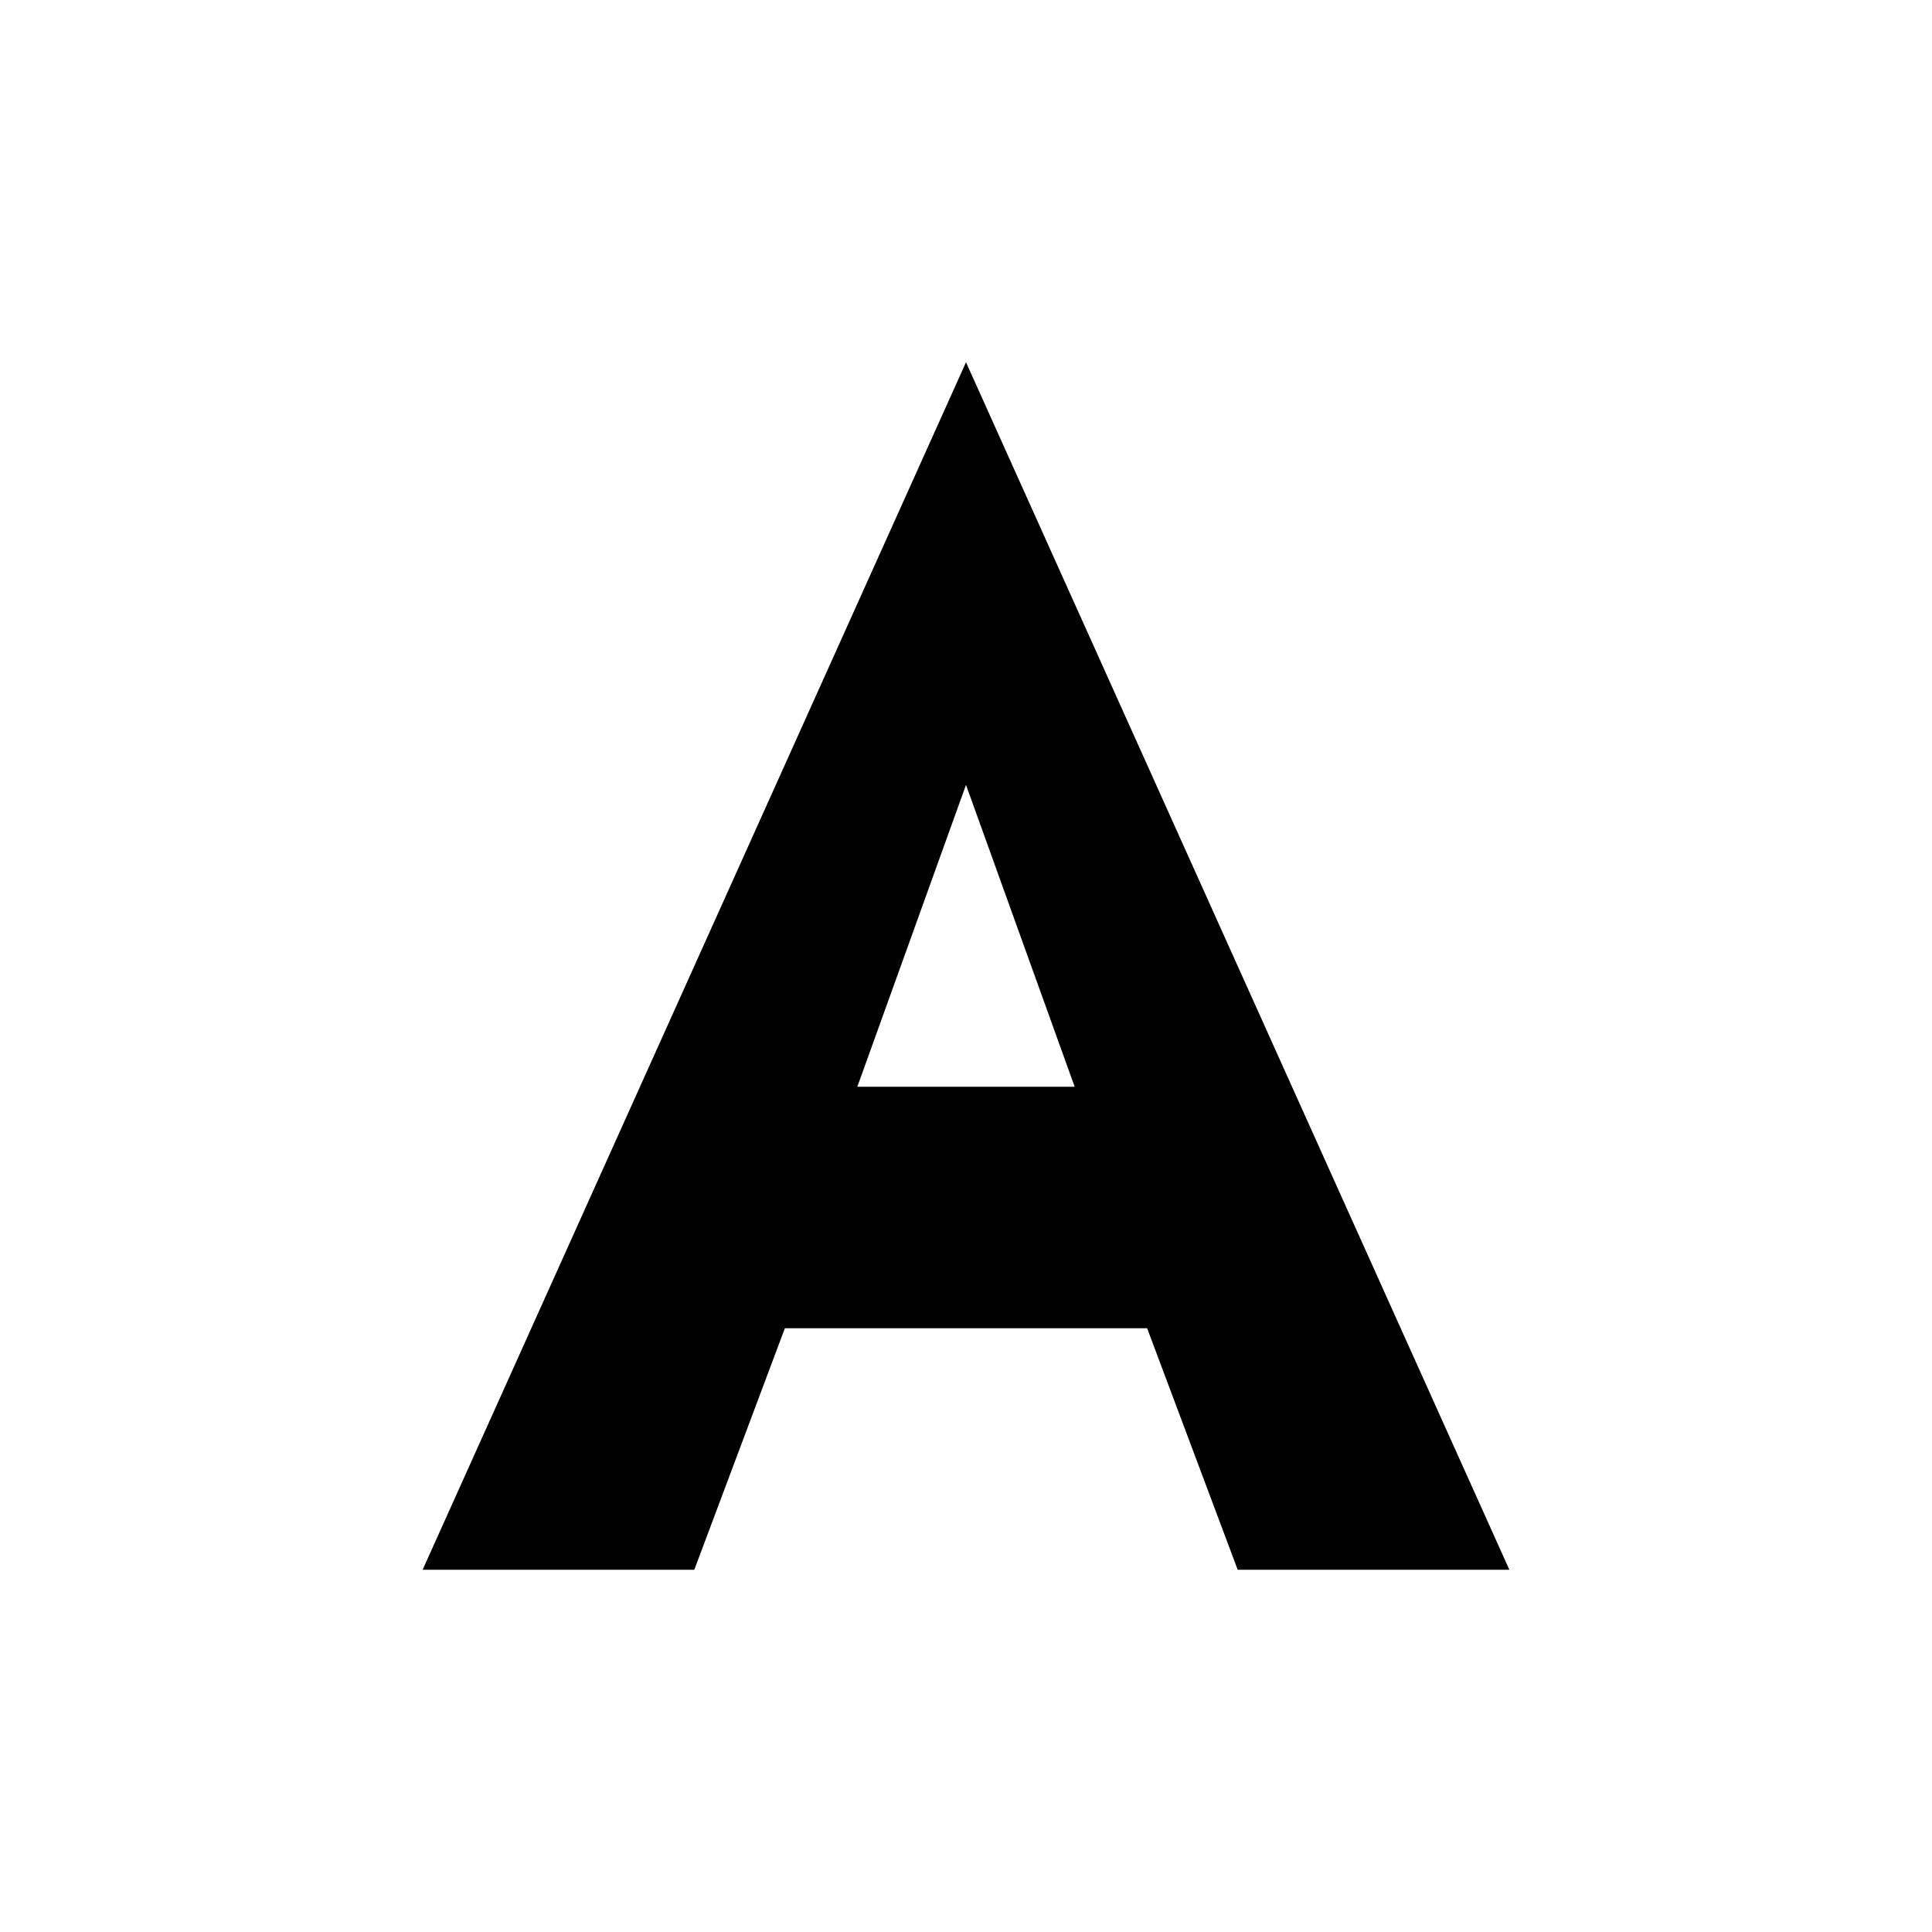
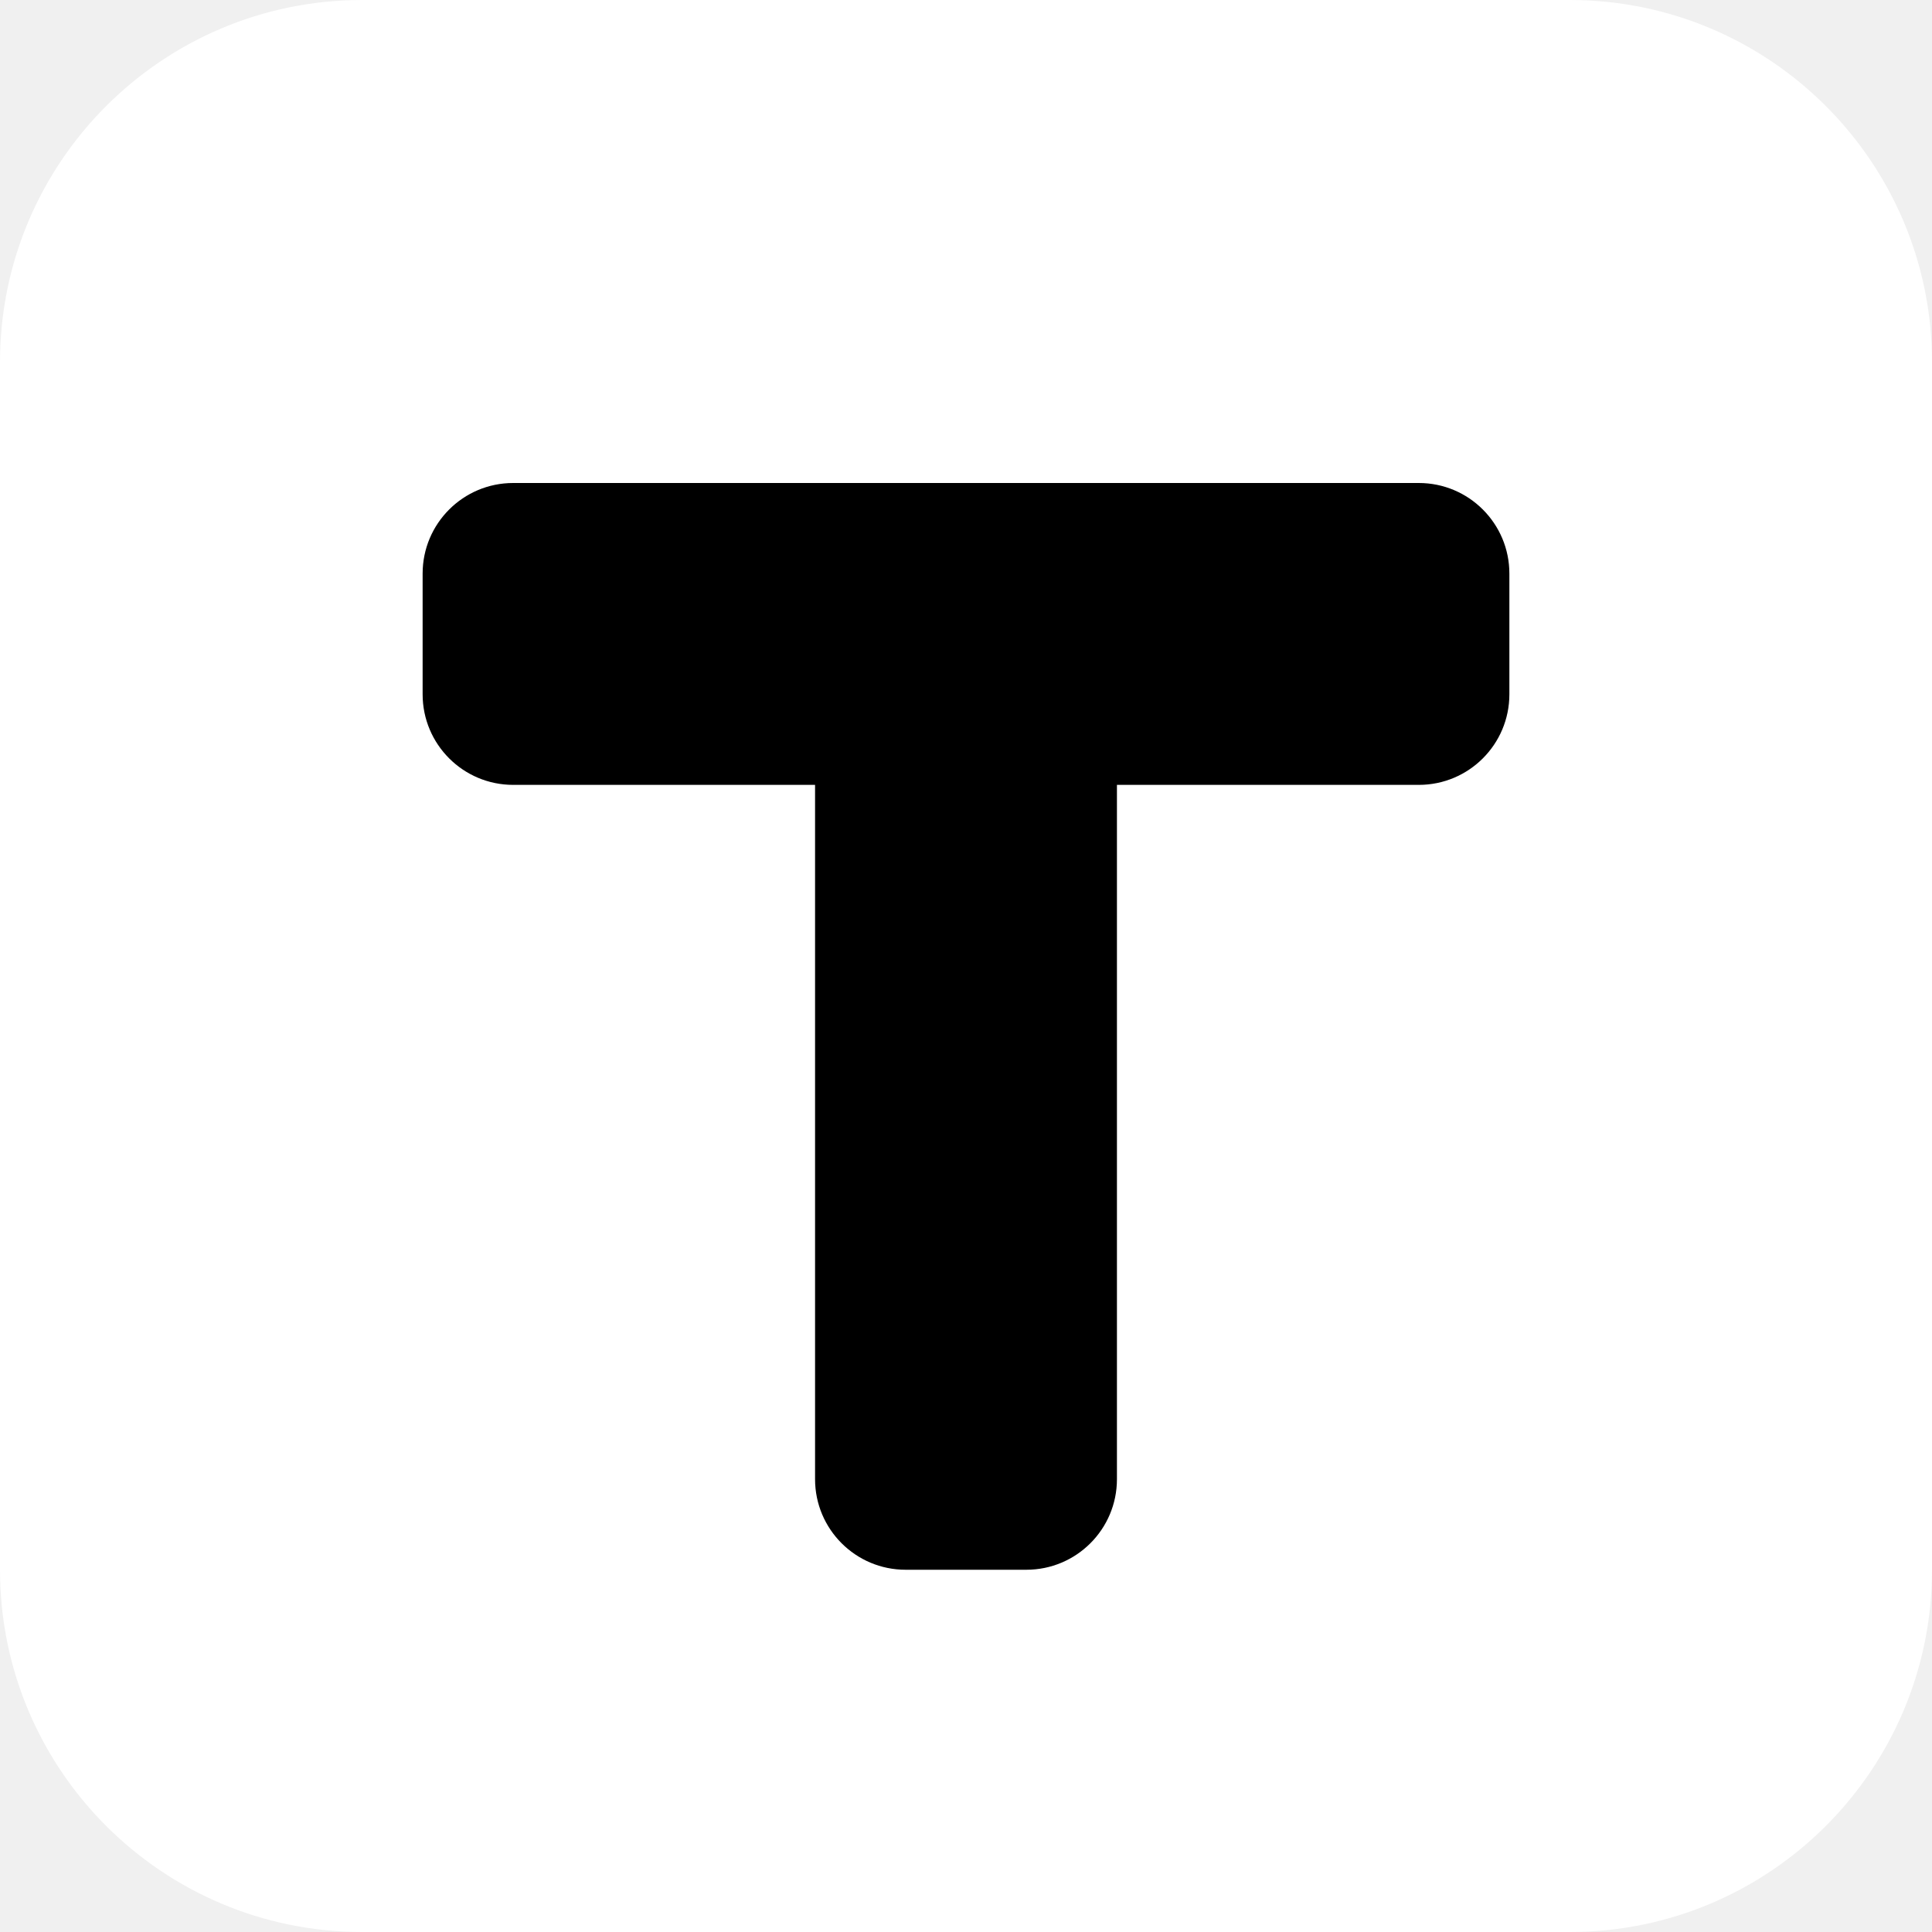
<svg xmlns="http://www.w3.org/2000/svg" viewBox="0 0 32 32">
-   <rect width="32" height="32" fill="#ffffff" />
-   <path d="M16 6 L25 26 H20.5 L19 22 H13 L11.5 26 H7 Z M14.2 18 H17.8 L16 13 Z" fill="#000000" />
+   <rect width="32" height="32" rx="6" fill="#ffffff" />
+   <rect x="7" y="8" width="18" height="5" rx="1.5" fill="#000000" />
+   <rect x="13.5" y="8" width="5" height="18" rx="1.5" fill="#000000" />
</svg>
